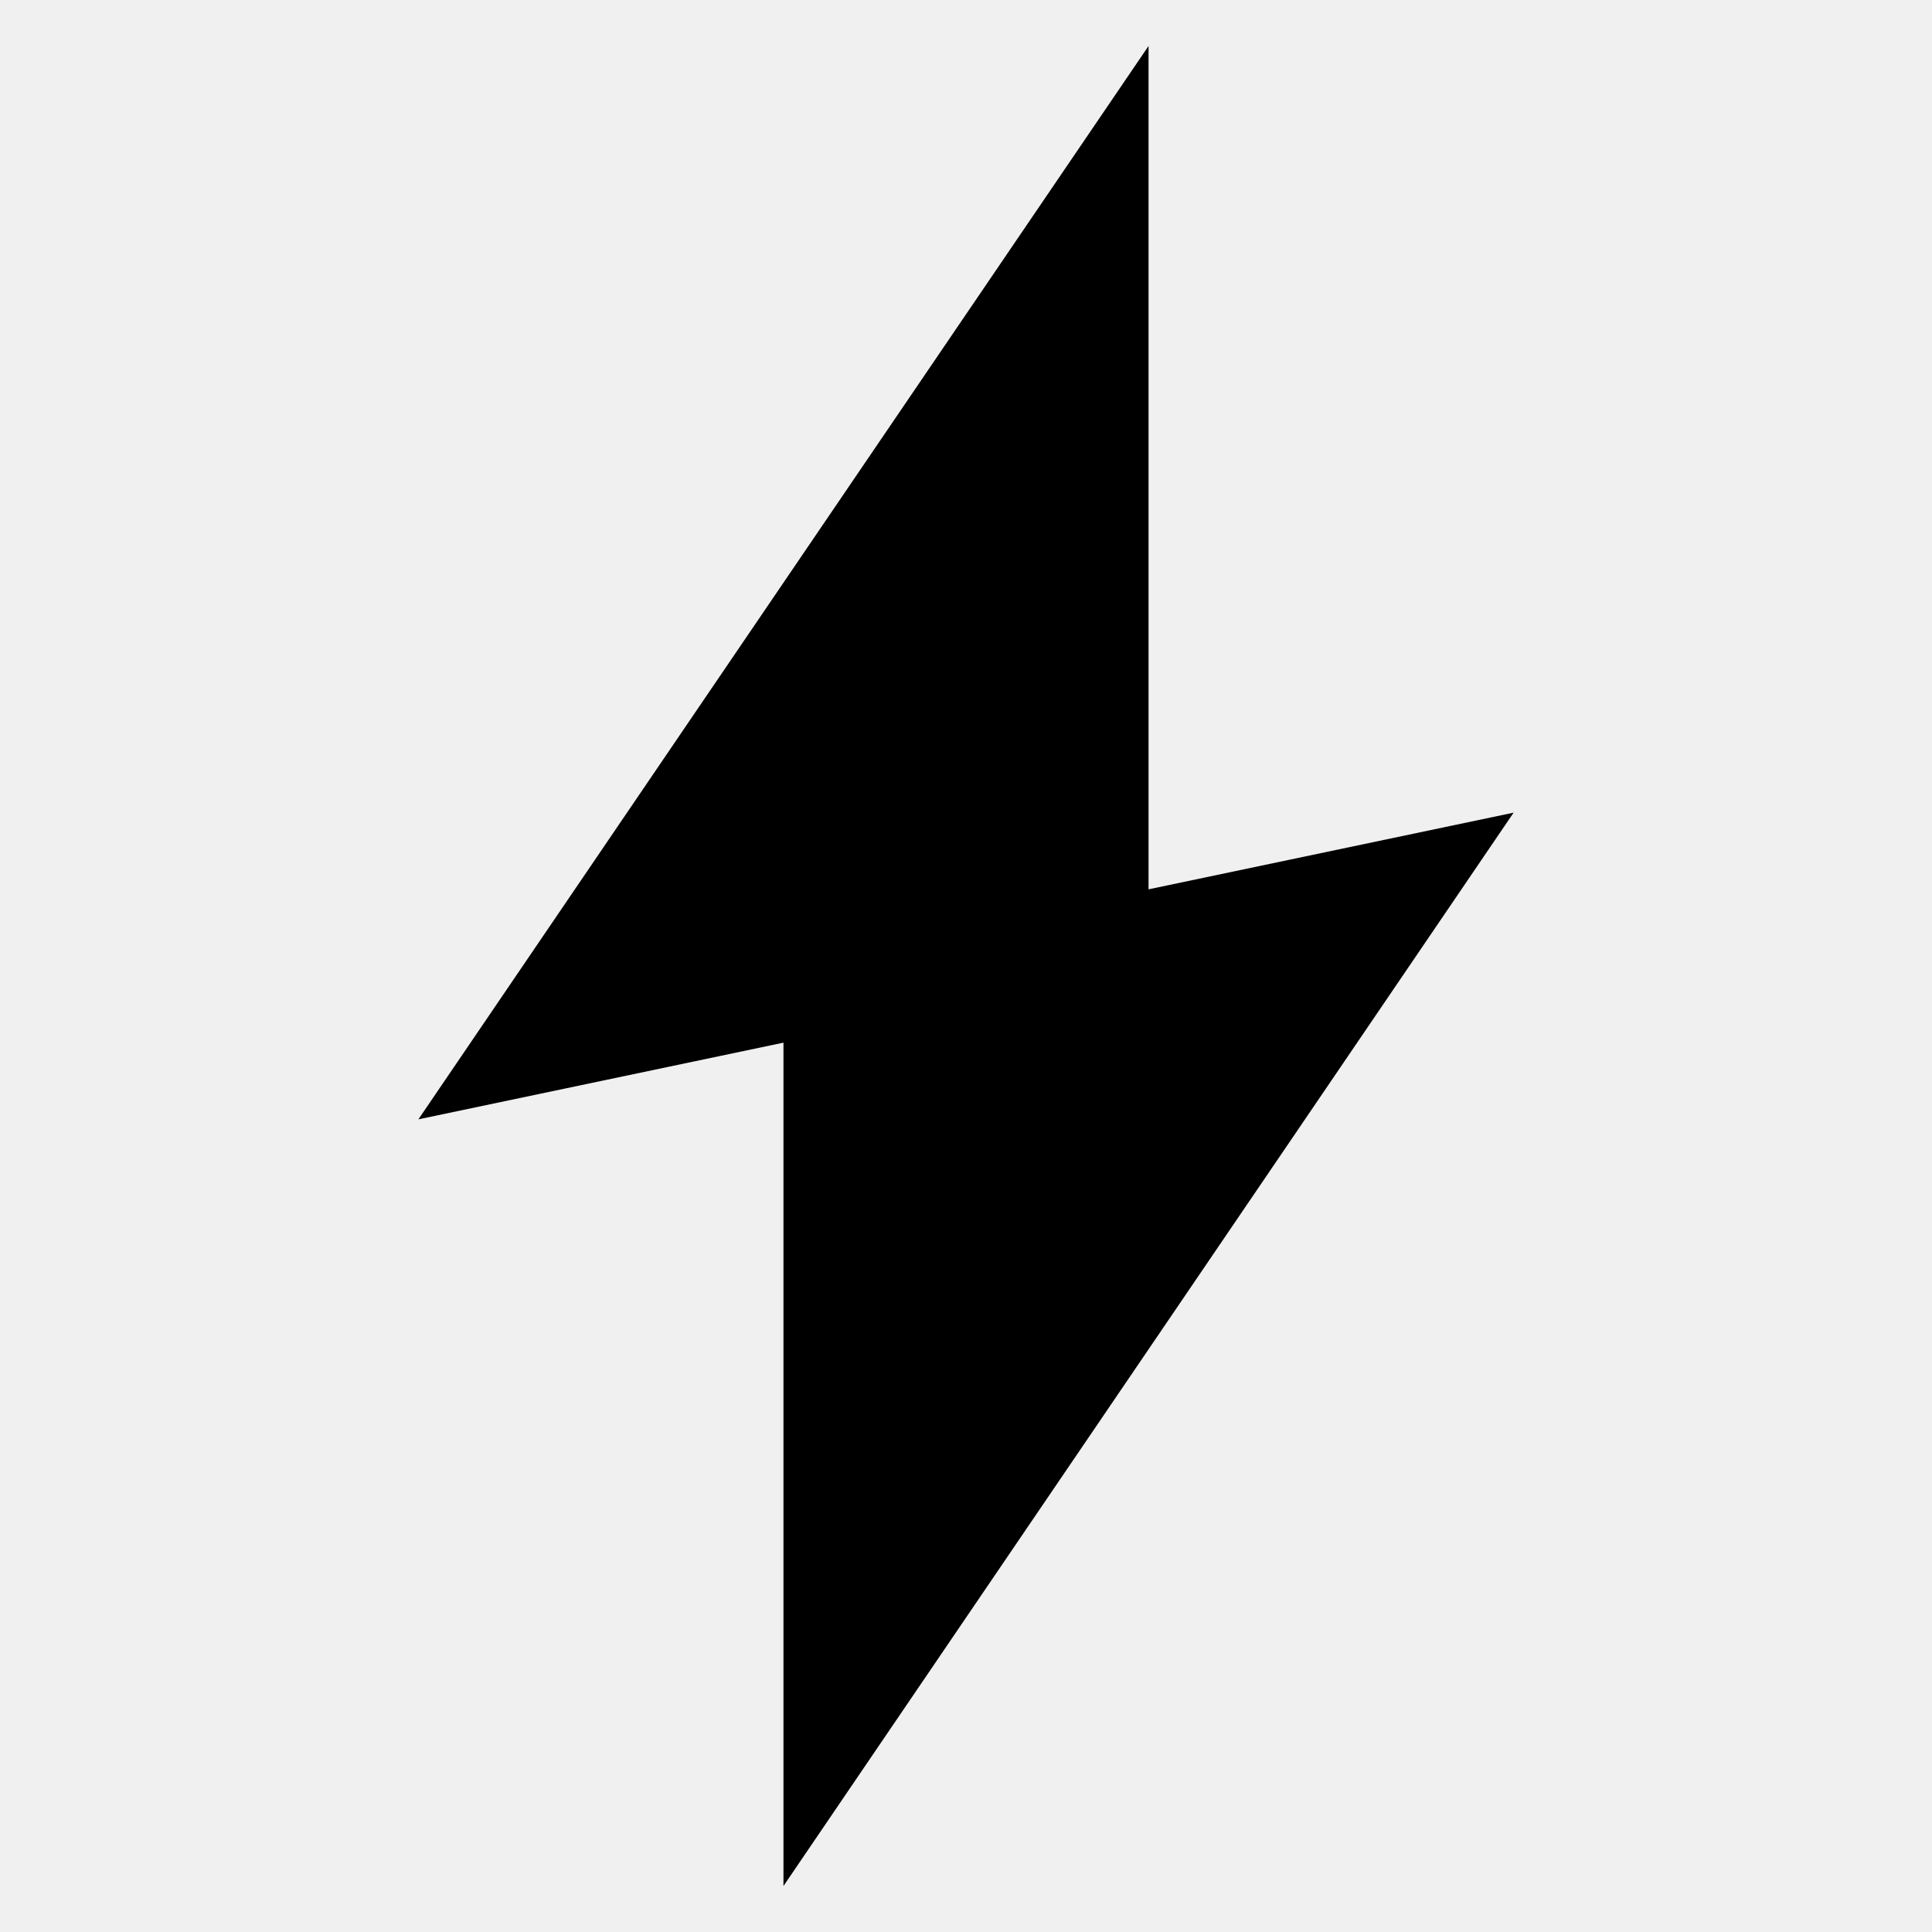
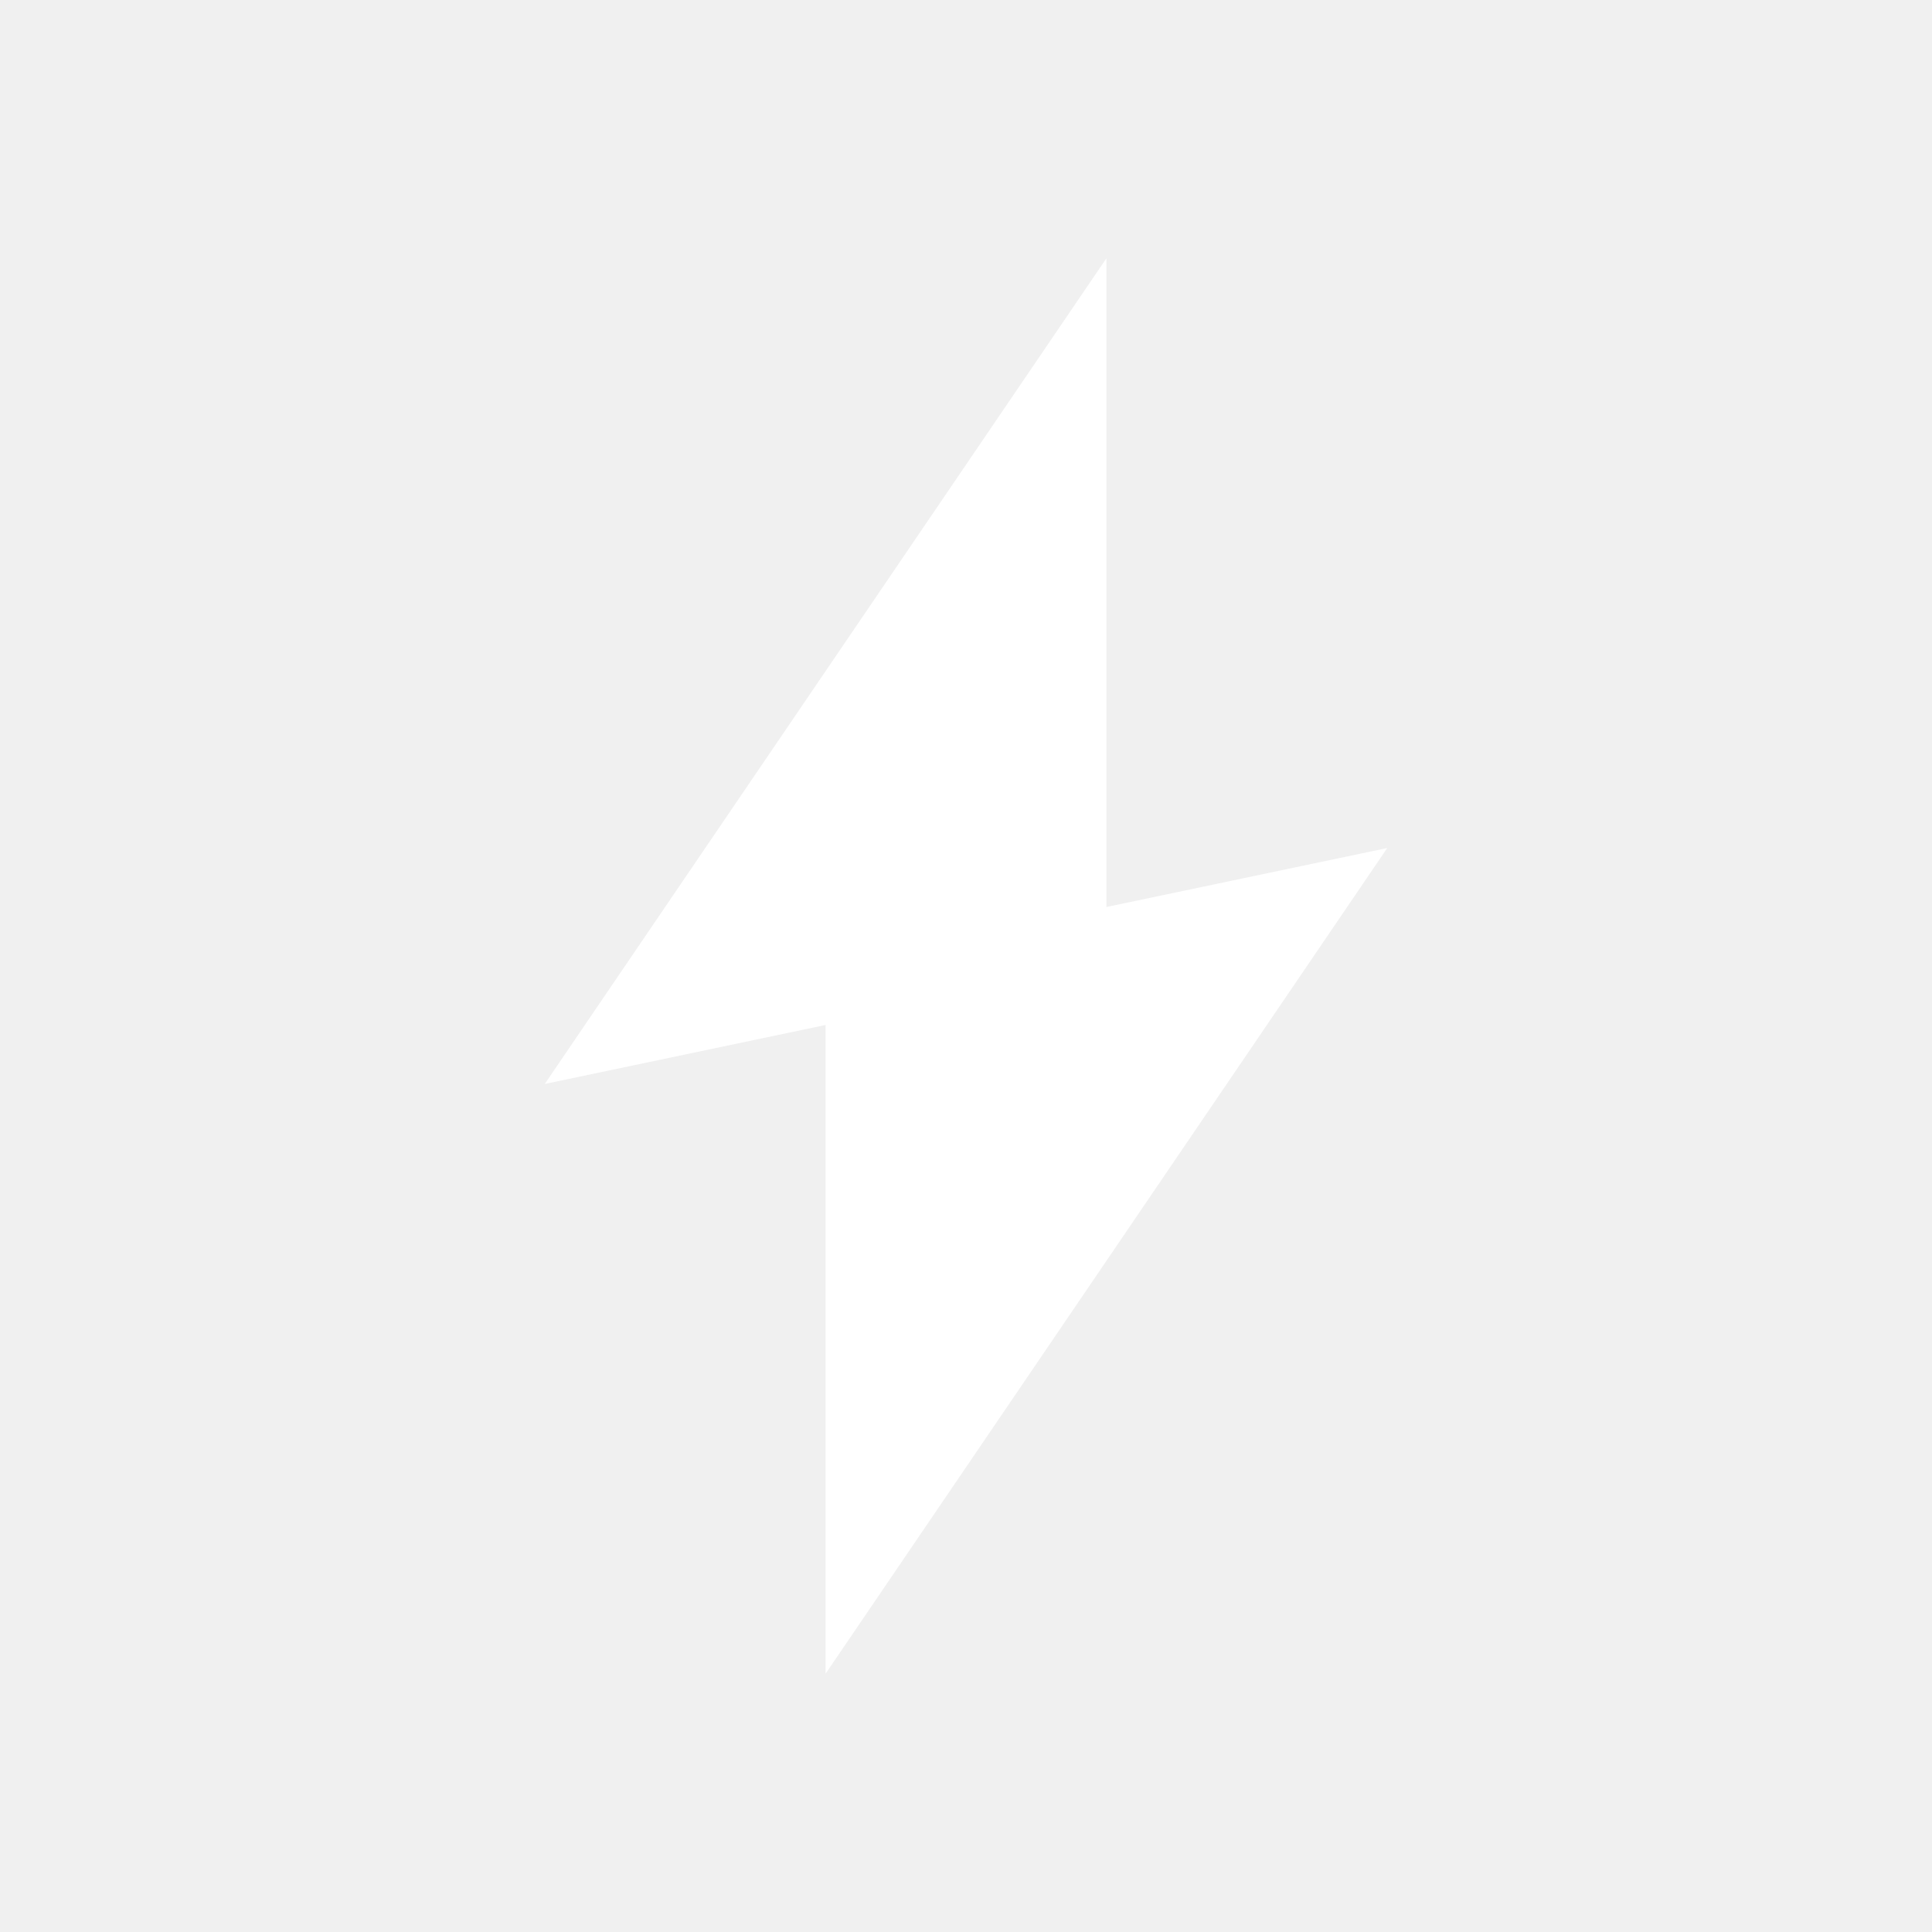
- <svg xmlns="http://www.w3.org/2000/svg" width="100%" height="100%" viewBox="0 0 350 350" version="1.1" xml:space="preserve" style="fill-rule:evenodd;clip-rule:evenodd;stroke-linejoin:round;stroke-miterlimit:2;">
+ <svg xmlns="http://www.w3.org/2000/svg" fill="white" width="100%" height="100%" viewBox="-52.5 -52.5 455 455" version="1.1" xml:space="preserve" style="fill-rule:evenodd;clip-rule:evenodd;stroke-linejoin:round;stroke-miterlimit:2;">
  <g id="Power" transform="matrix(7.0373,0,0,7.0373,-940.383,-3477.94)">
    <path d="M172.593,515.135L163.195,517.109L163.195,495.399L144.399,523.03L153.797,521.056L153.797,542.766L172.593,515.135Z" style="fill-rule:nonzero;" />
  </g>
</svg>
